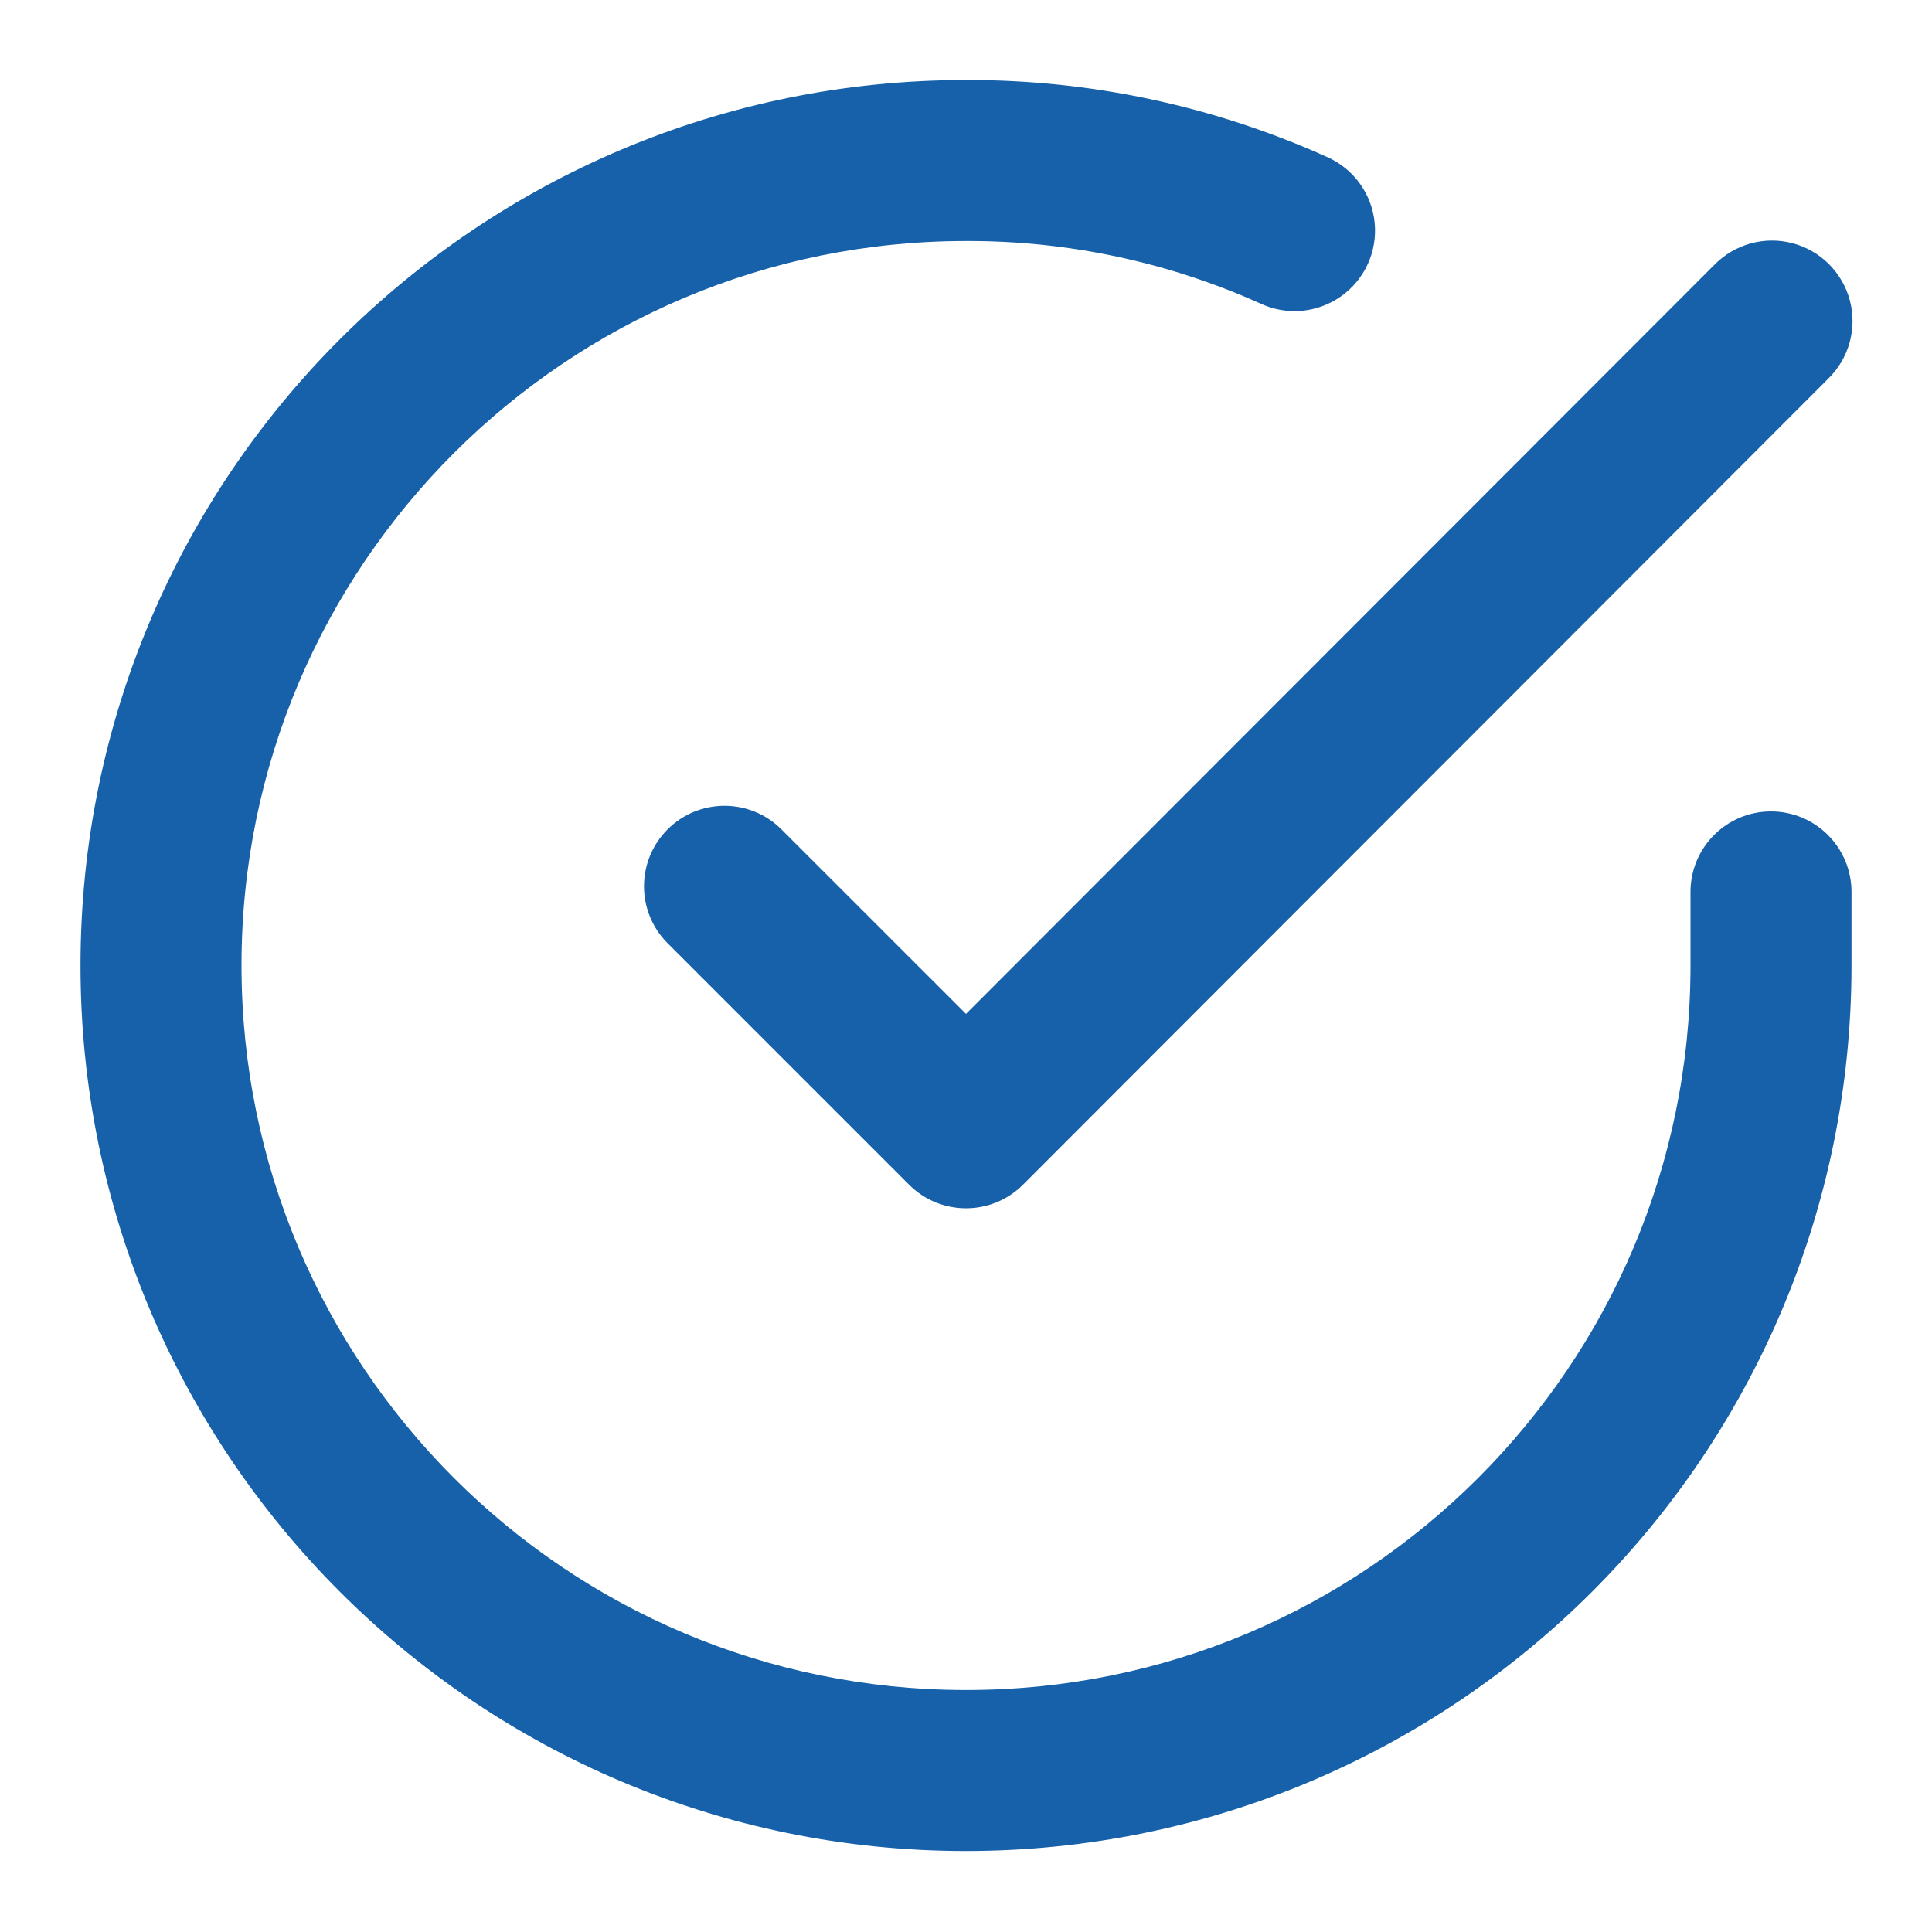
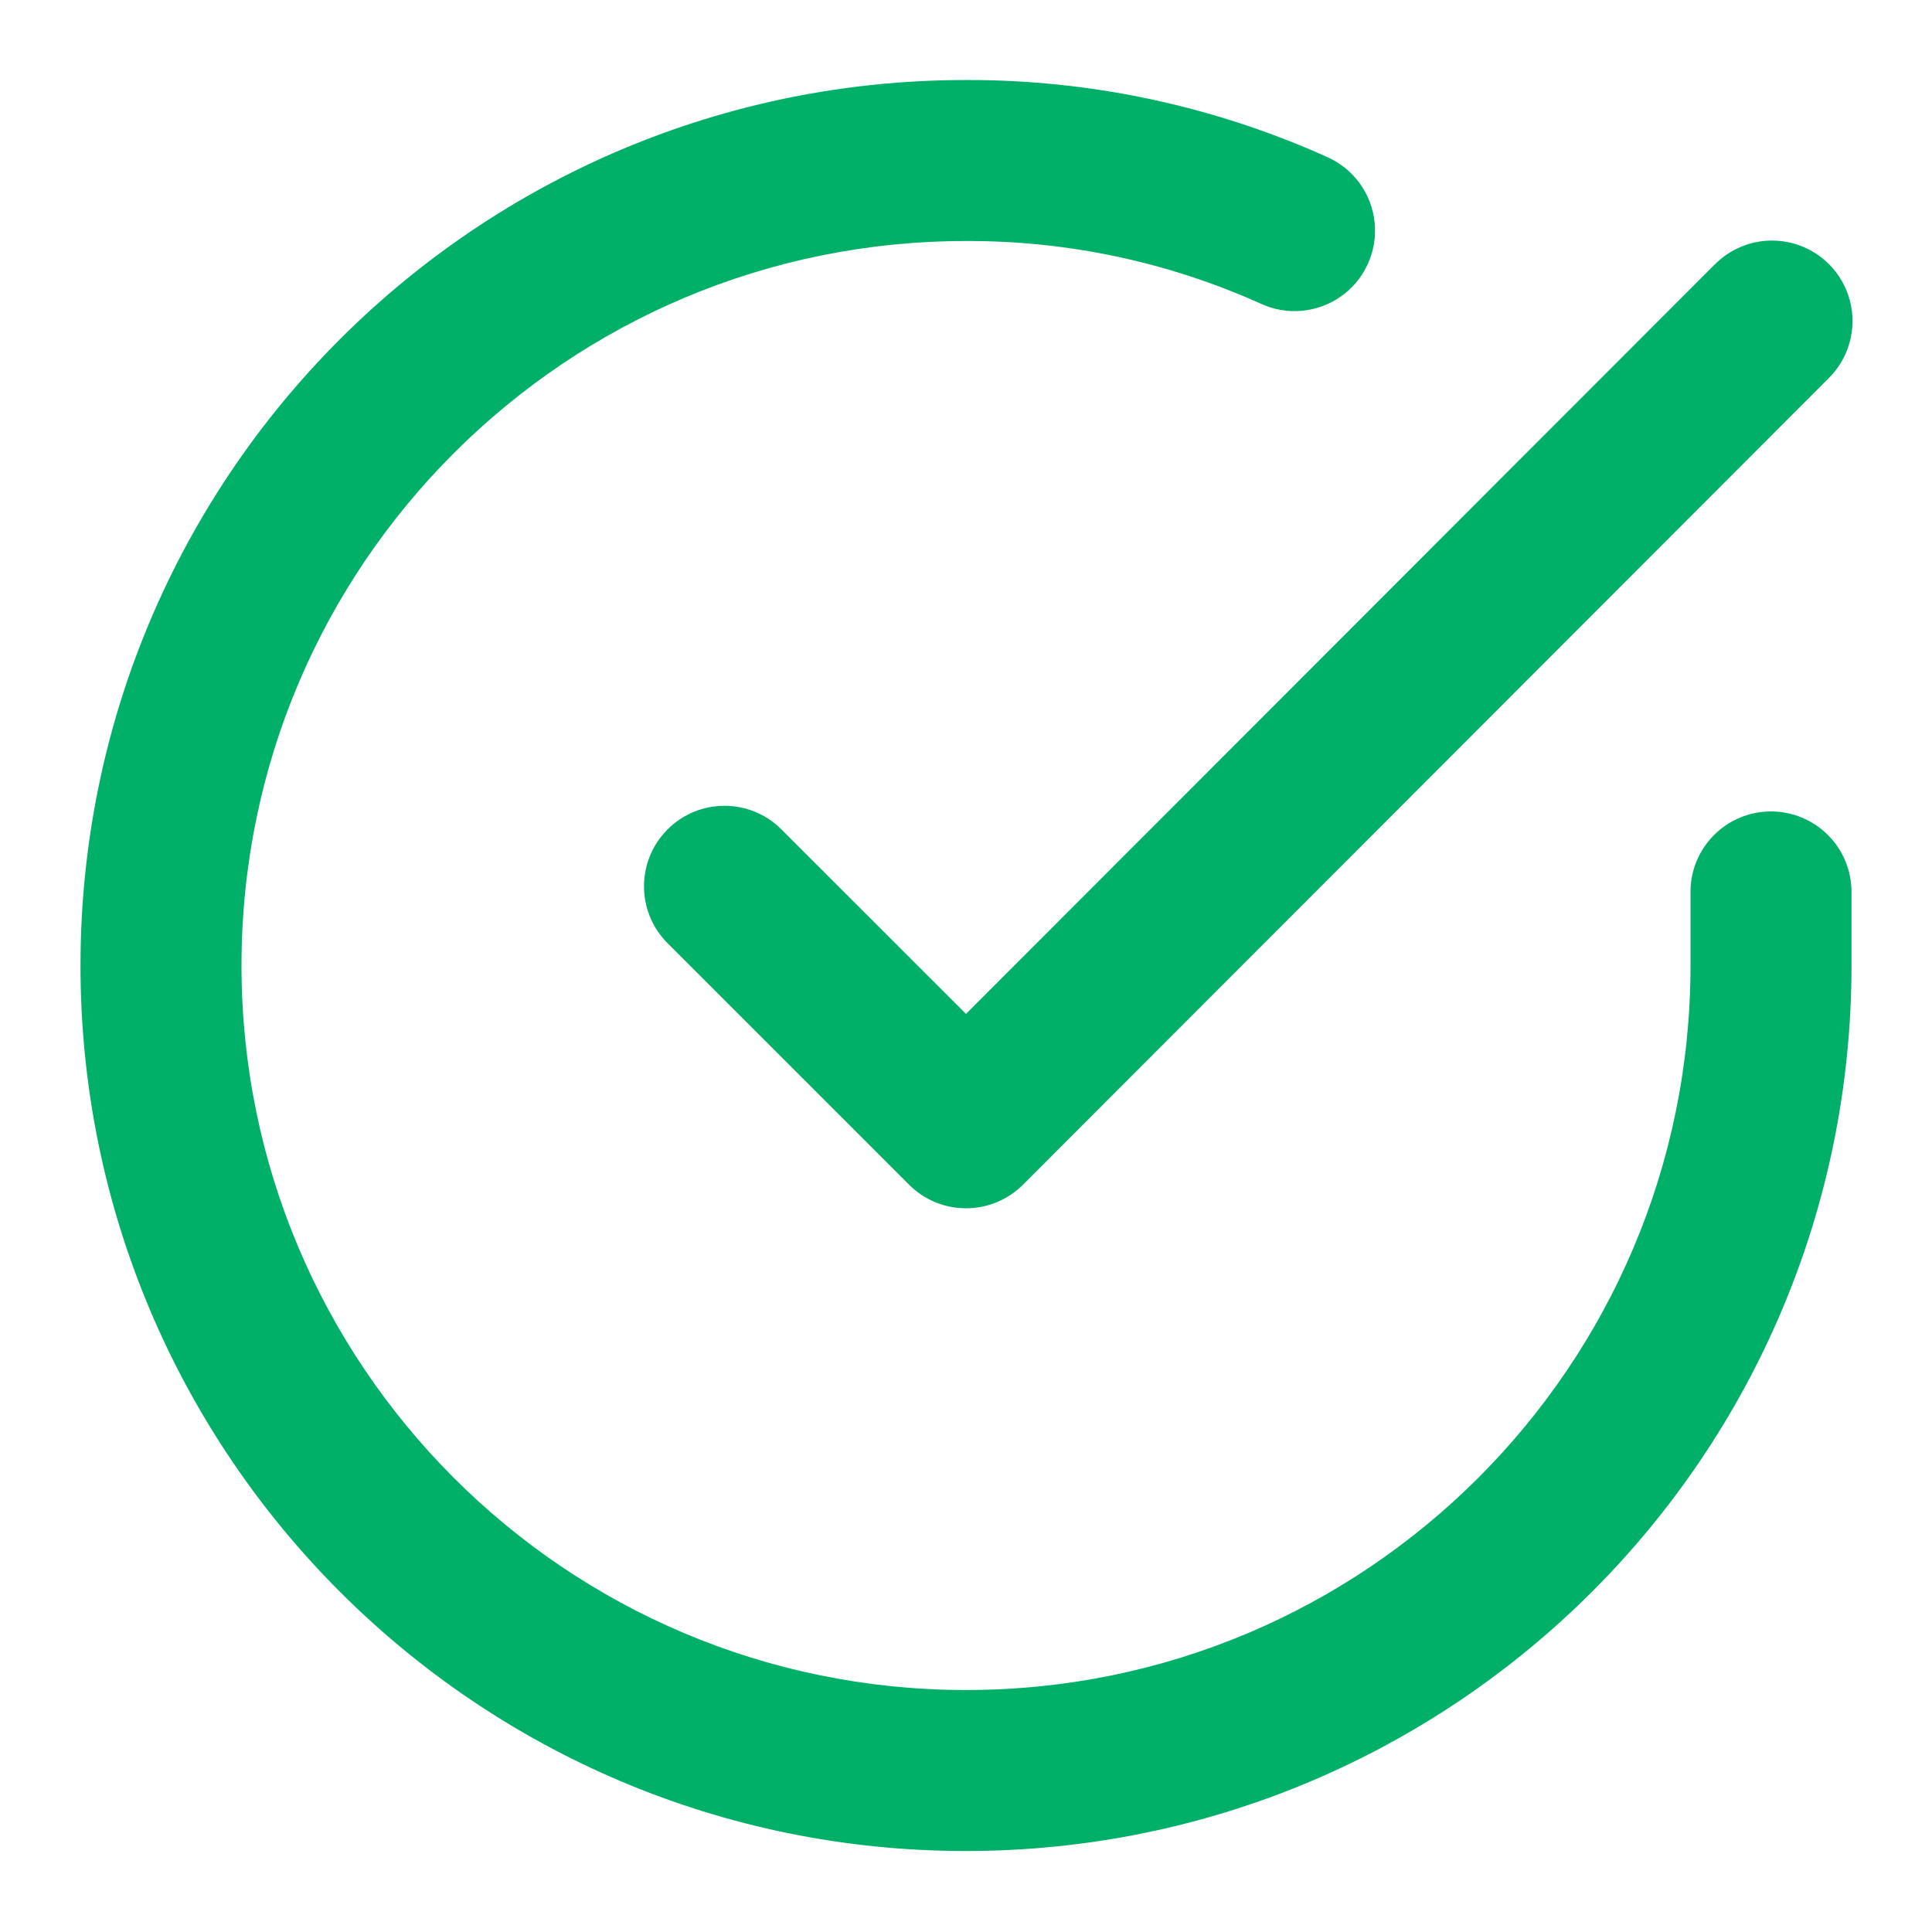
- <svg xmlns="http://www.w3.org/2000/svg" fill="#1661a9" viewBox="0 0 24 24">
+ <svg xmlns="http://www.w3.org/2000/svg" fill="#00b068" viewBox="0 0 24 24">
  <path d="M21 11.08V12c-.001 2.485-1.009 4.733-2.64 6.362s-3.88 2.634-6.365 2.632-4.734-1.009-6.362-2.64S2.999 14.475 3 11.989s1.009-4.733 2.64-6.362 3.88-2.634 6.365-2.633a8.844 8.844 0 0 1 3.649.775 1 1 0 1 0 .831-1.819 10.85 10.85 0 0 0-4.479-.956C8.969.992 6.217 2.223 4.226 4.211S1.002 8.951 1 11.988s1.229 5.789 3.217 7.78 4.739 3.225 7.776 3.226 5.789-1.229 7.78-3.217S22.998 15.038 23 12v-.92a1 1 0 0 0-2 0zm.293-7.787L12 12.595l-2.293-2.292a.999.999 0 1 0-1.414 1.414l3 3c.391.391 1.024.39 1.415 0l10-10.01a1 1 0 1 0-1.415-1.413z" />
</svg>
